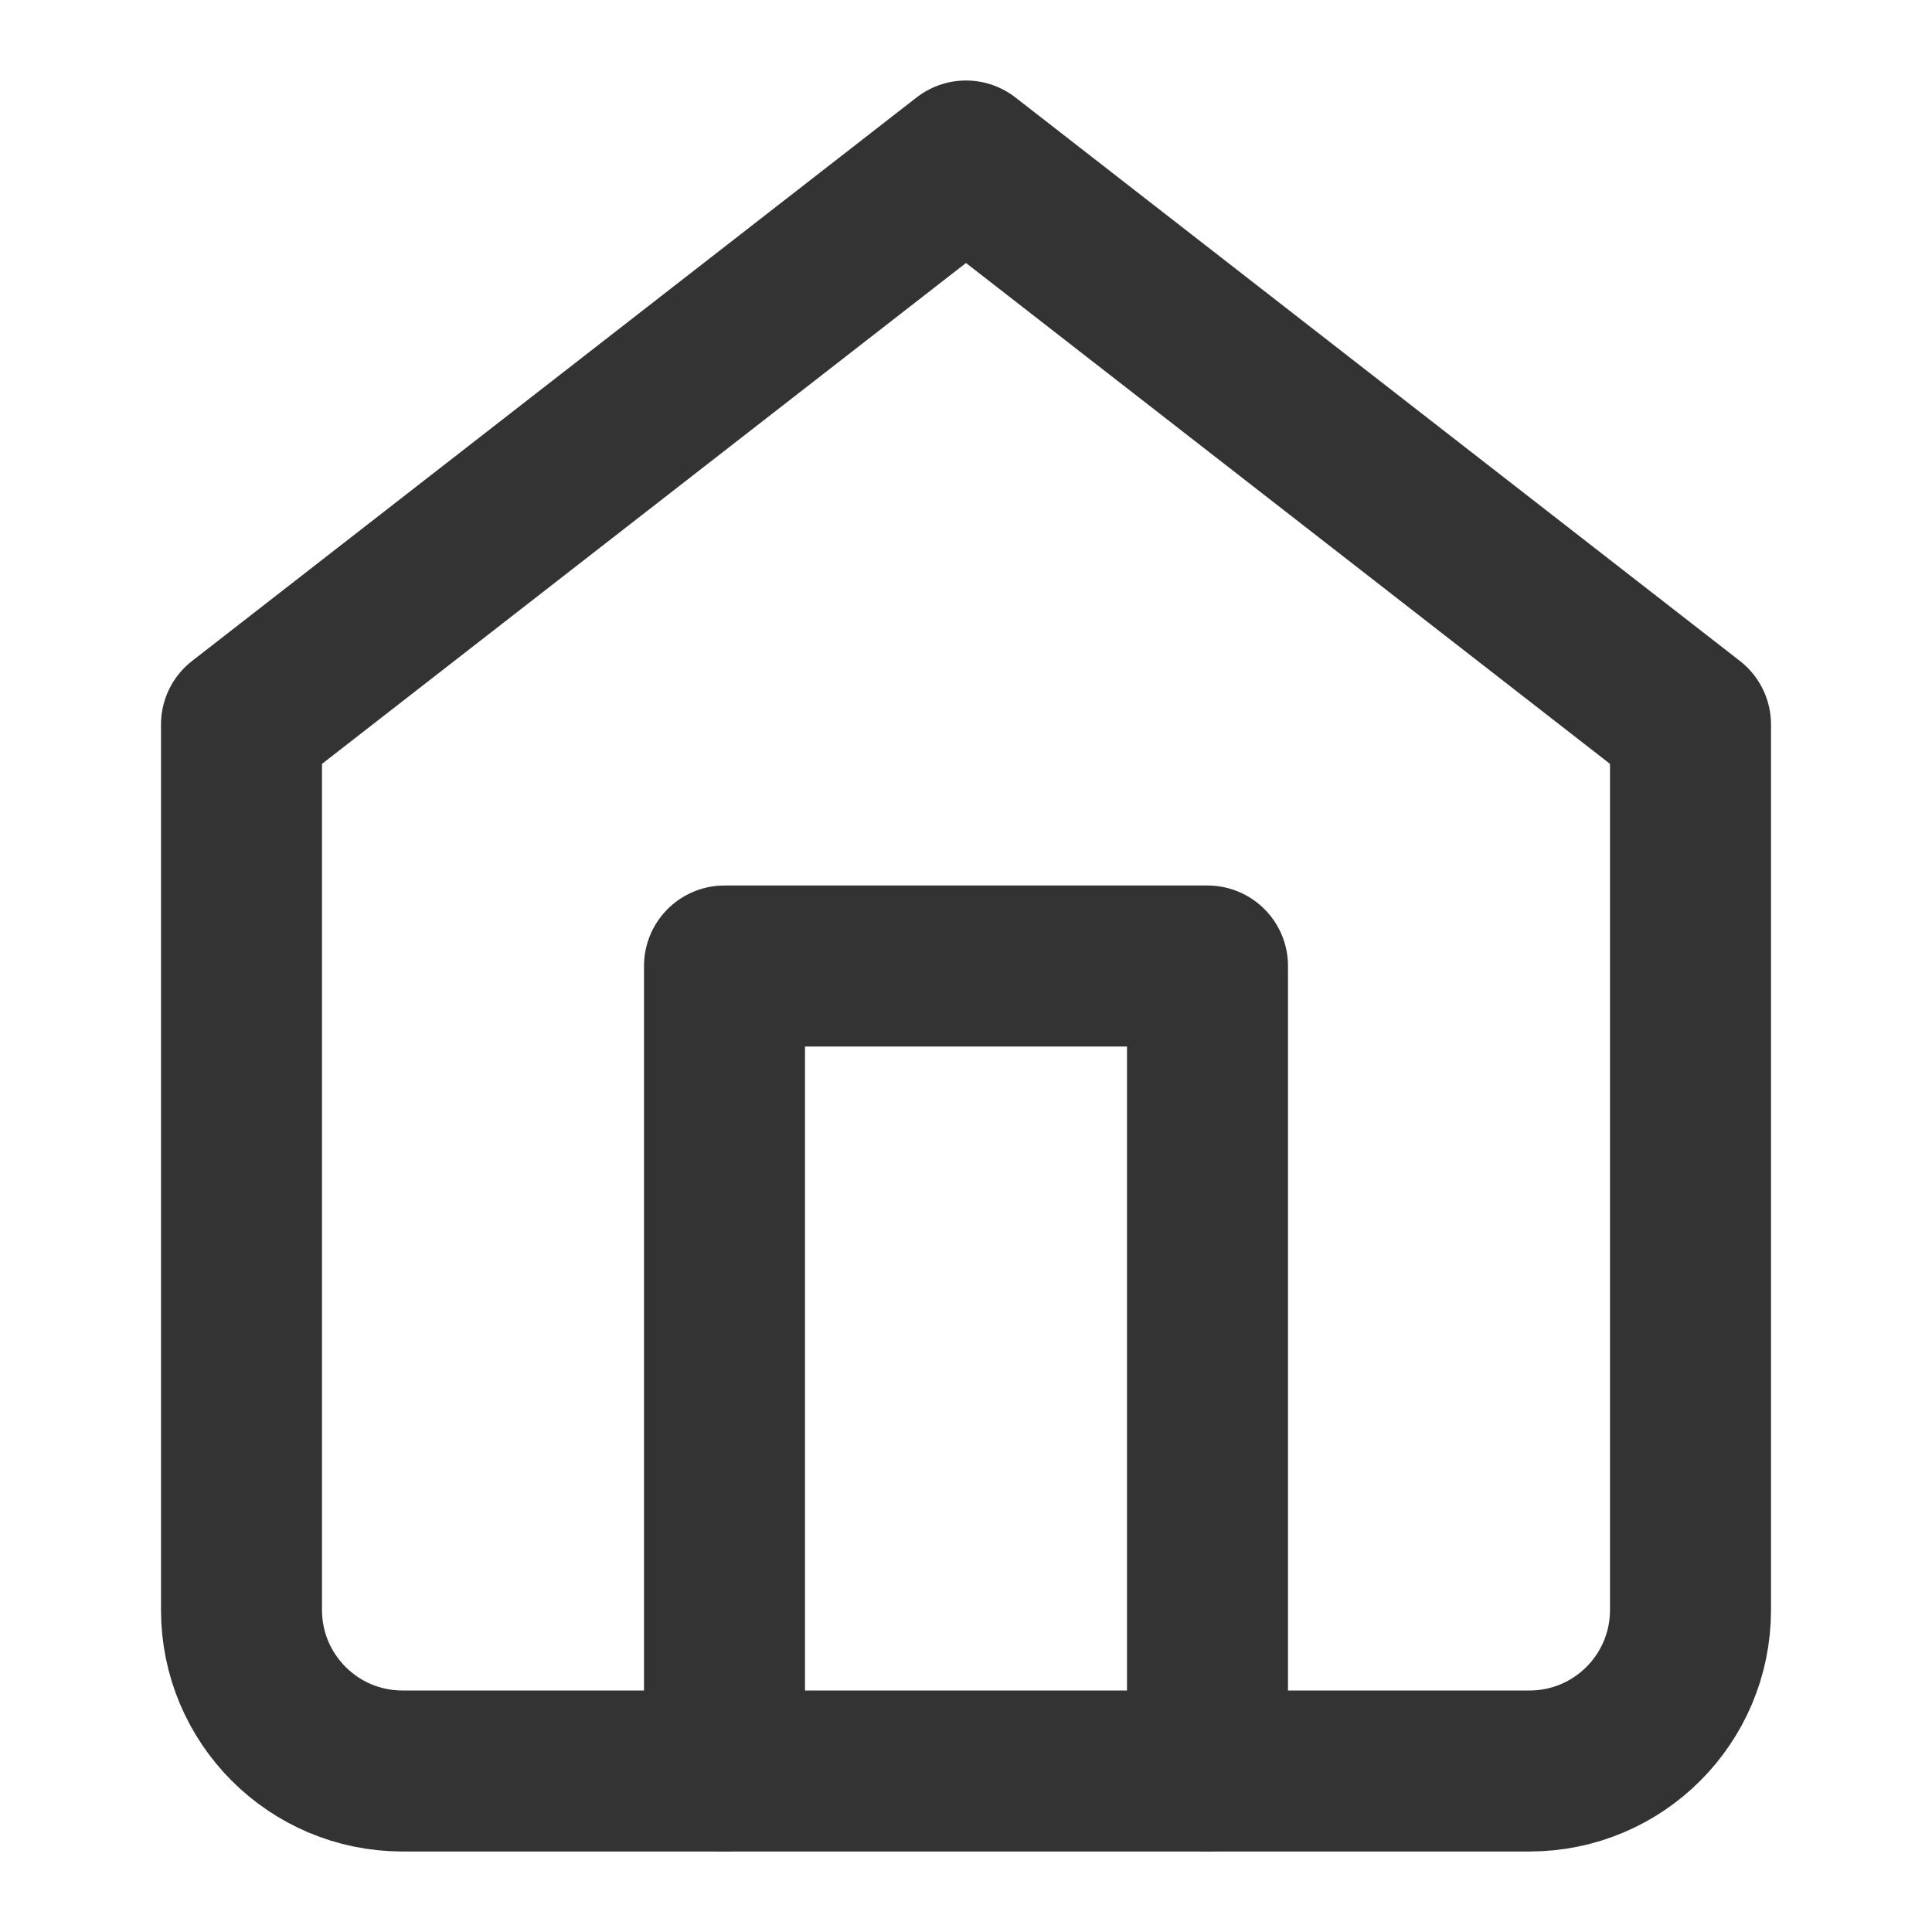
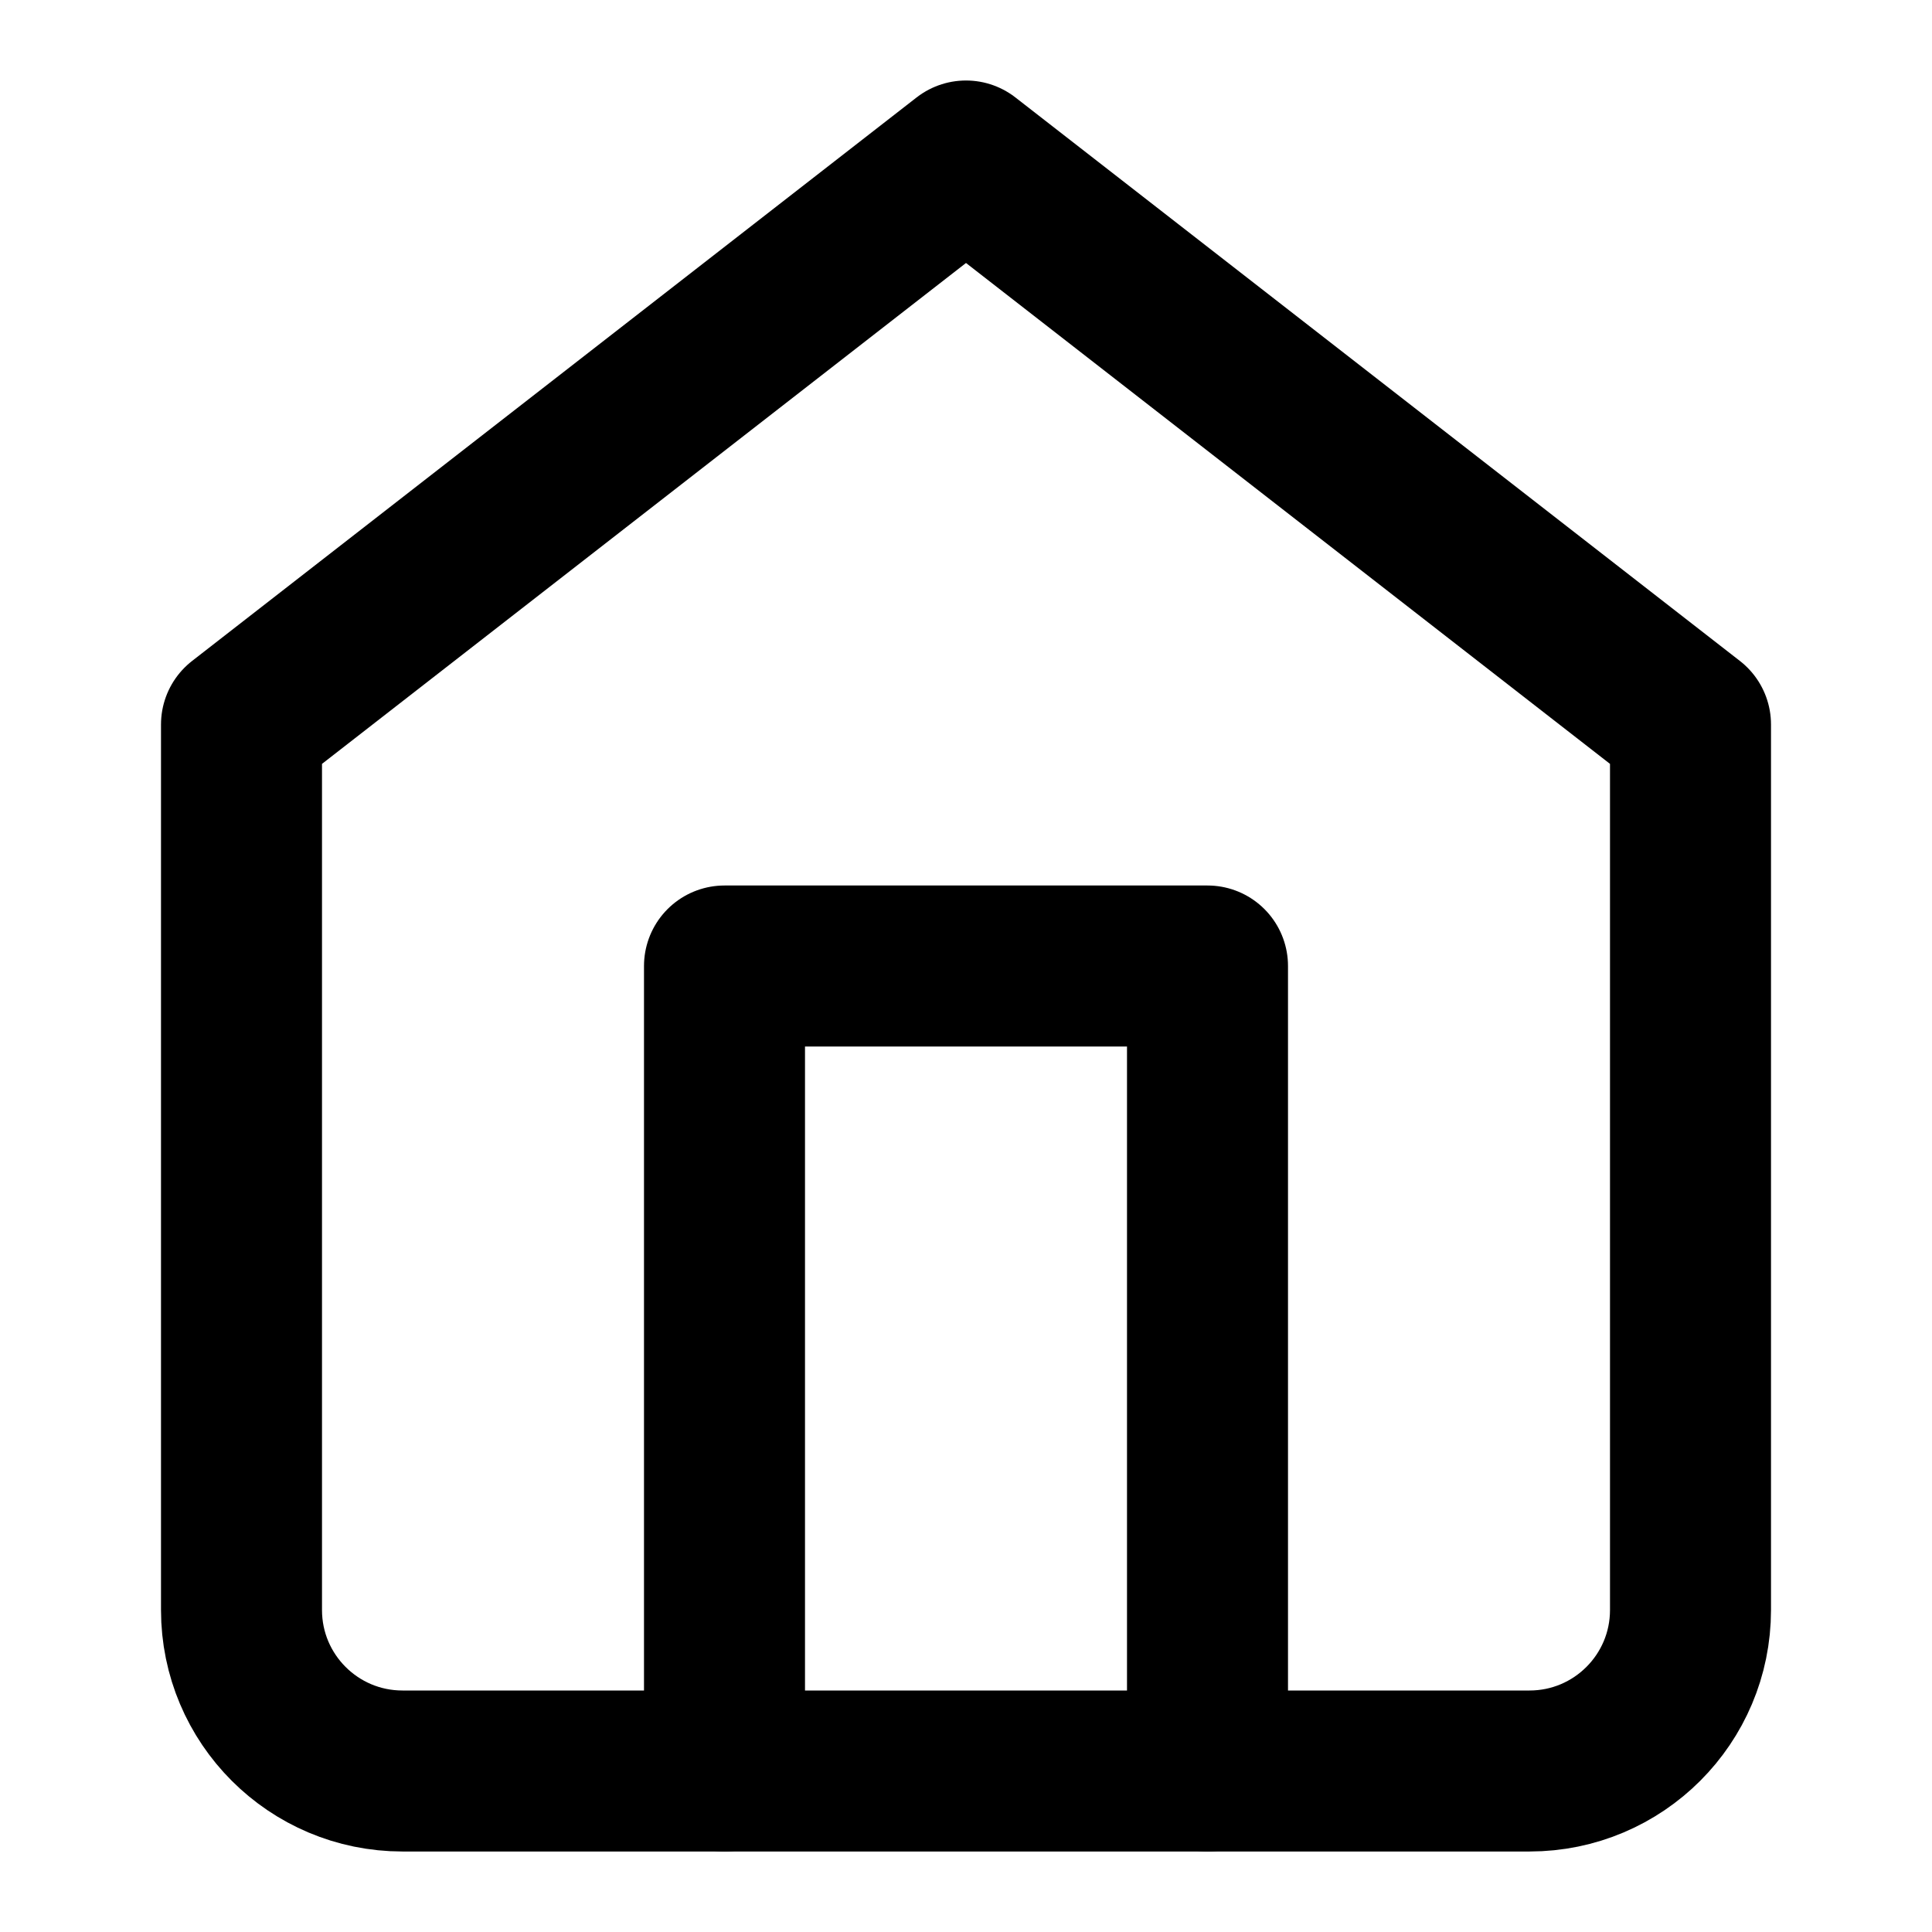
- <svg xmlns="http://www.w3.org/2000/svg" viewBox="0 0 24 24" fill="none" stroke="#333" stroke-width="2" stroke-linecap="round" stroke-linejoin="round">
+ <svg xmlns="http://www.w3.org/2000/svg" viewBox="0 0 24 24" fill="none" stroke="currentColor" stroke-width="2" stroke-linecap="round" stroke-linejoin="round">
  <path d="M3 9l9-7 9 7v11a2 2 0 0 1-2 2H5a2 2 0 0 1-2-2z" />
  <polyline points="9 22 9 12 15 12 15 22" />
</svg>
